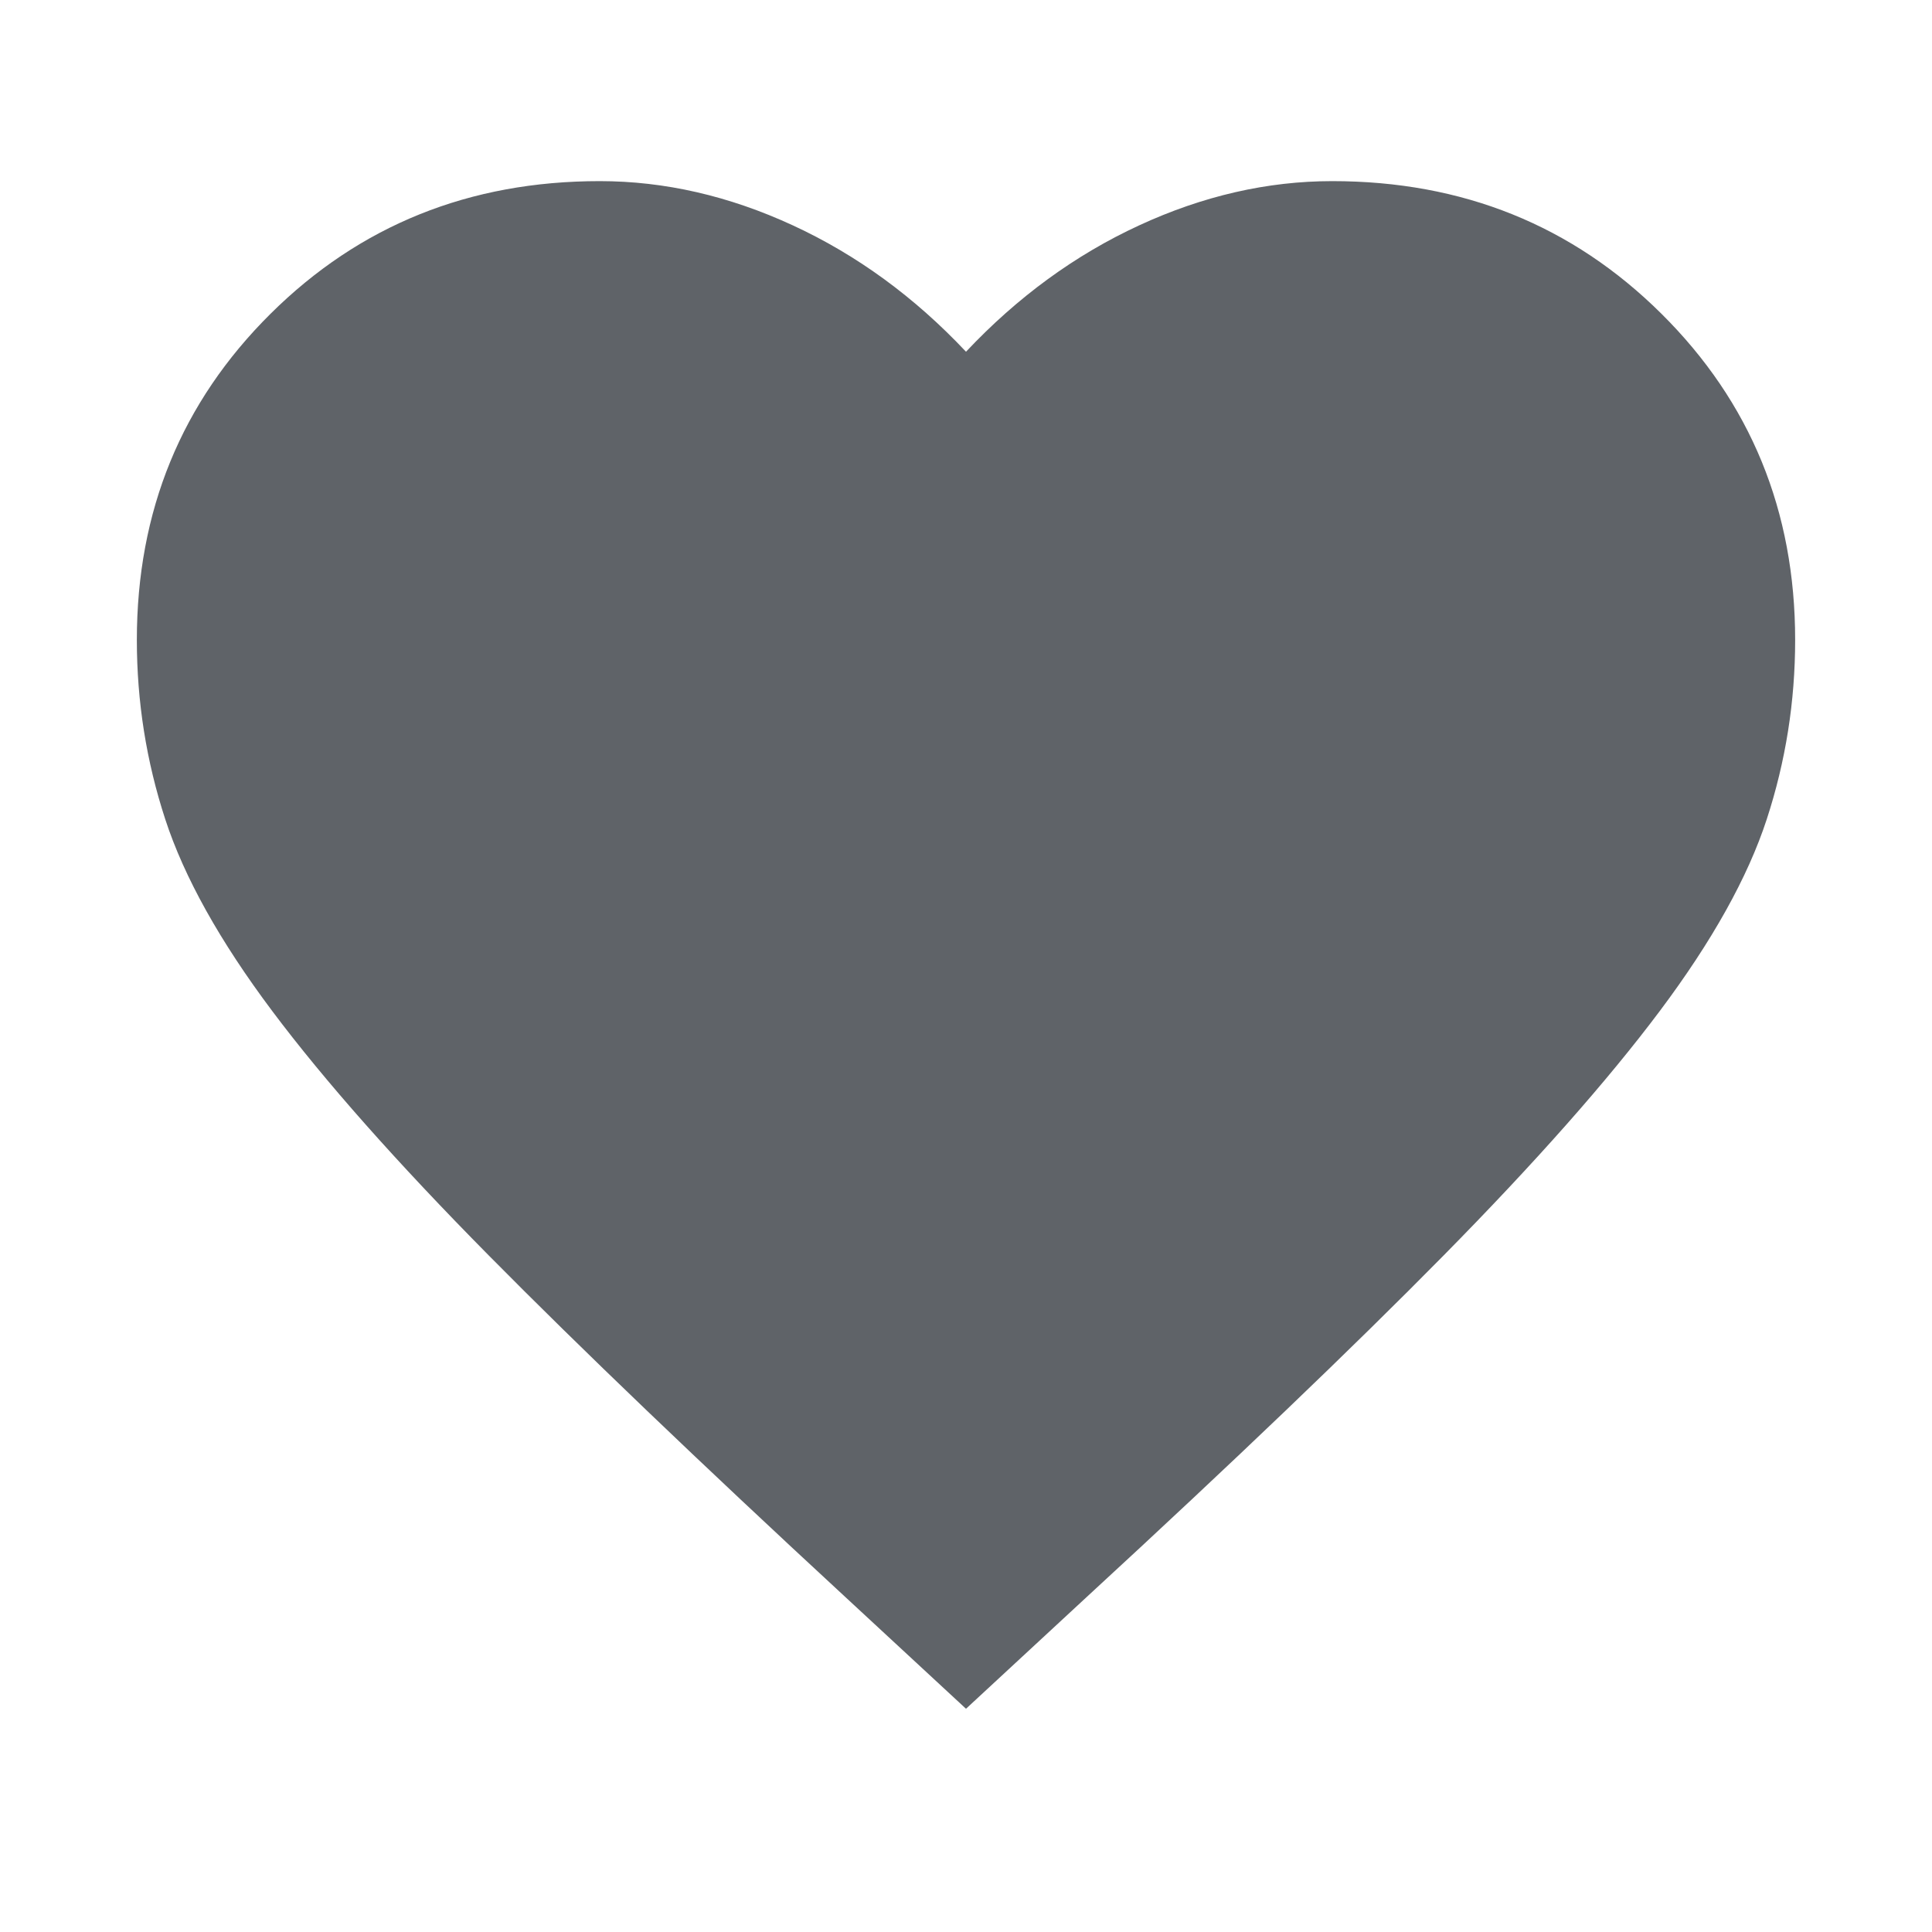
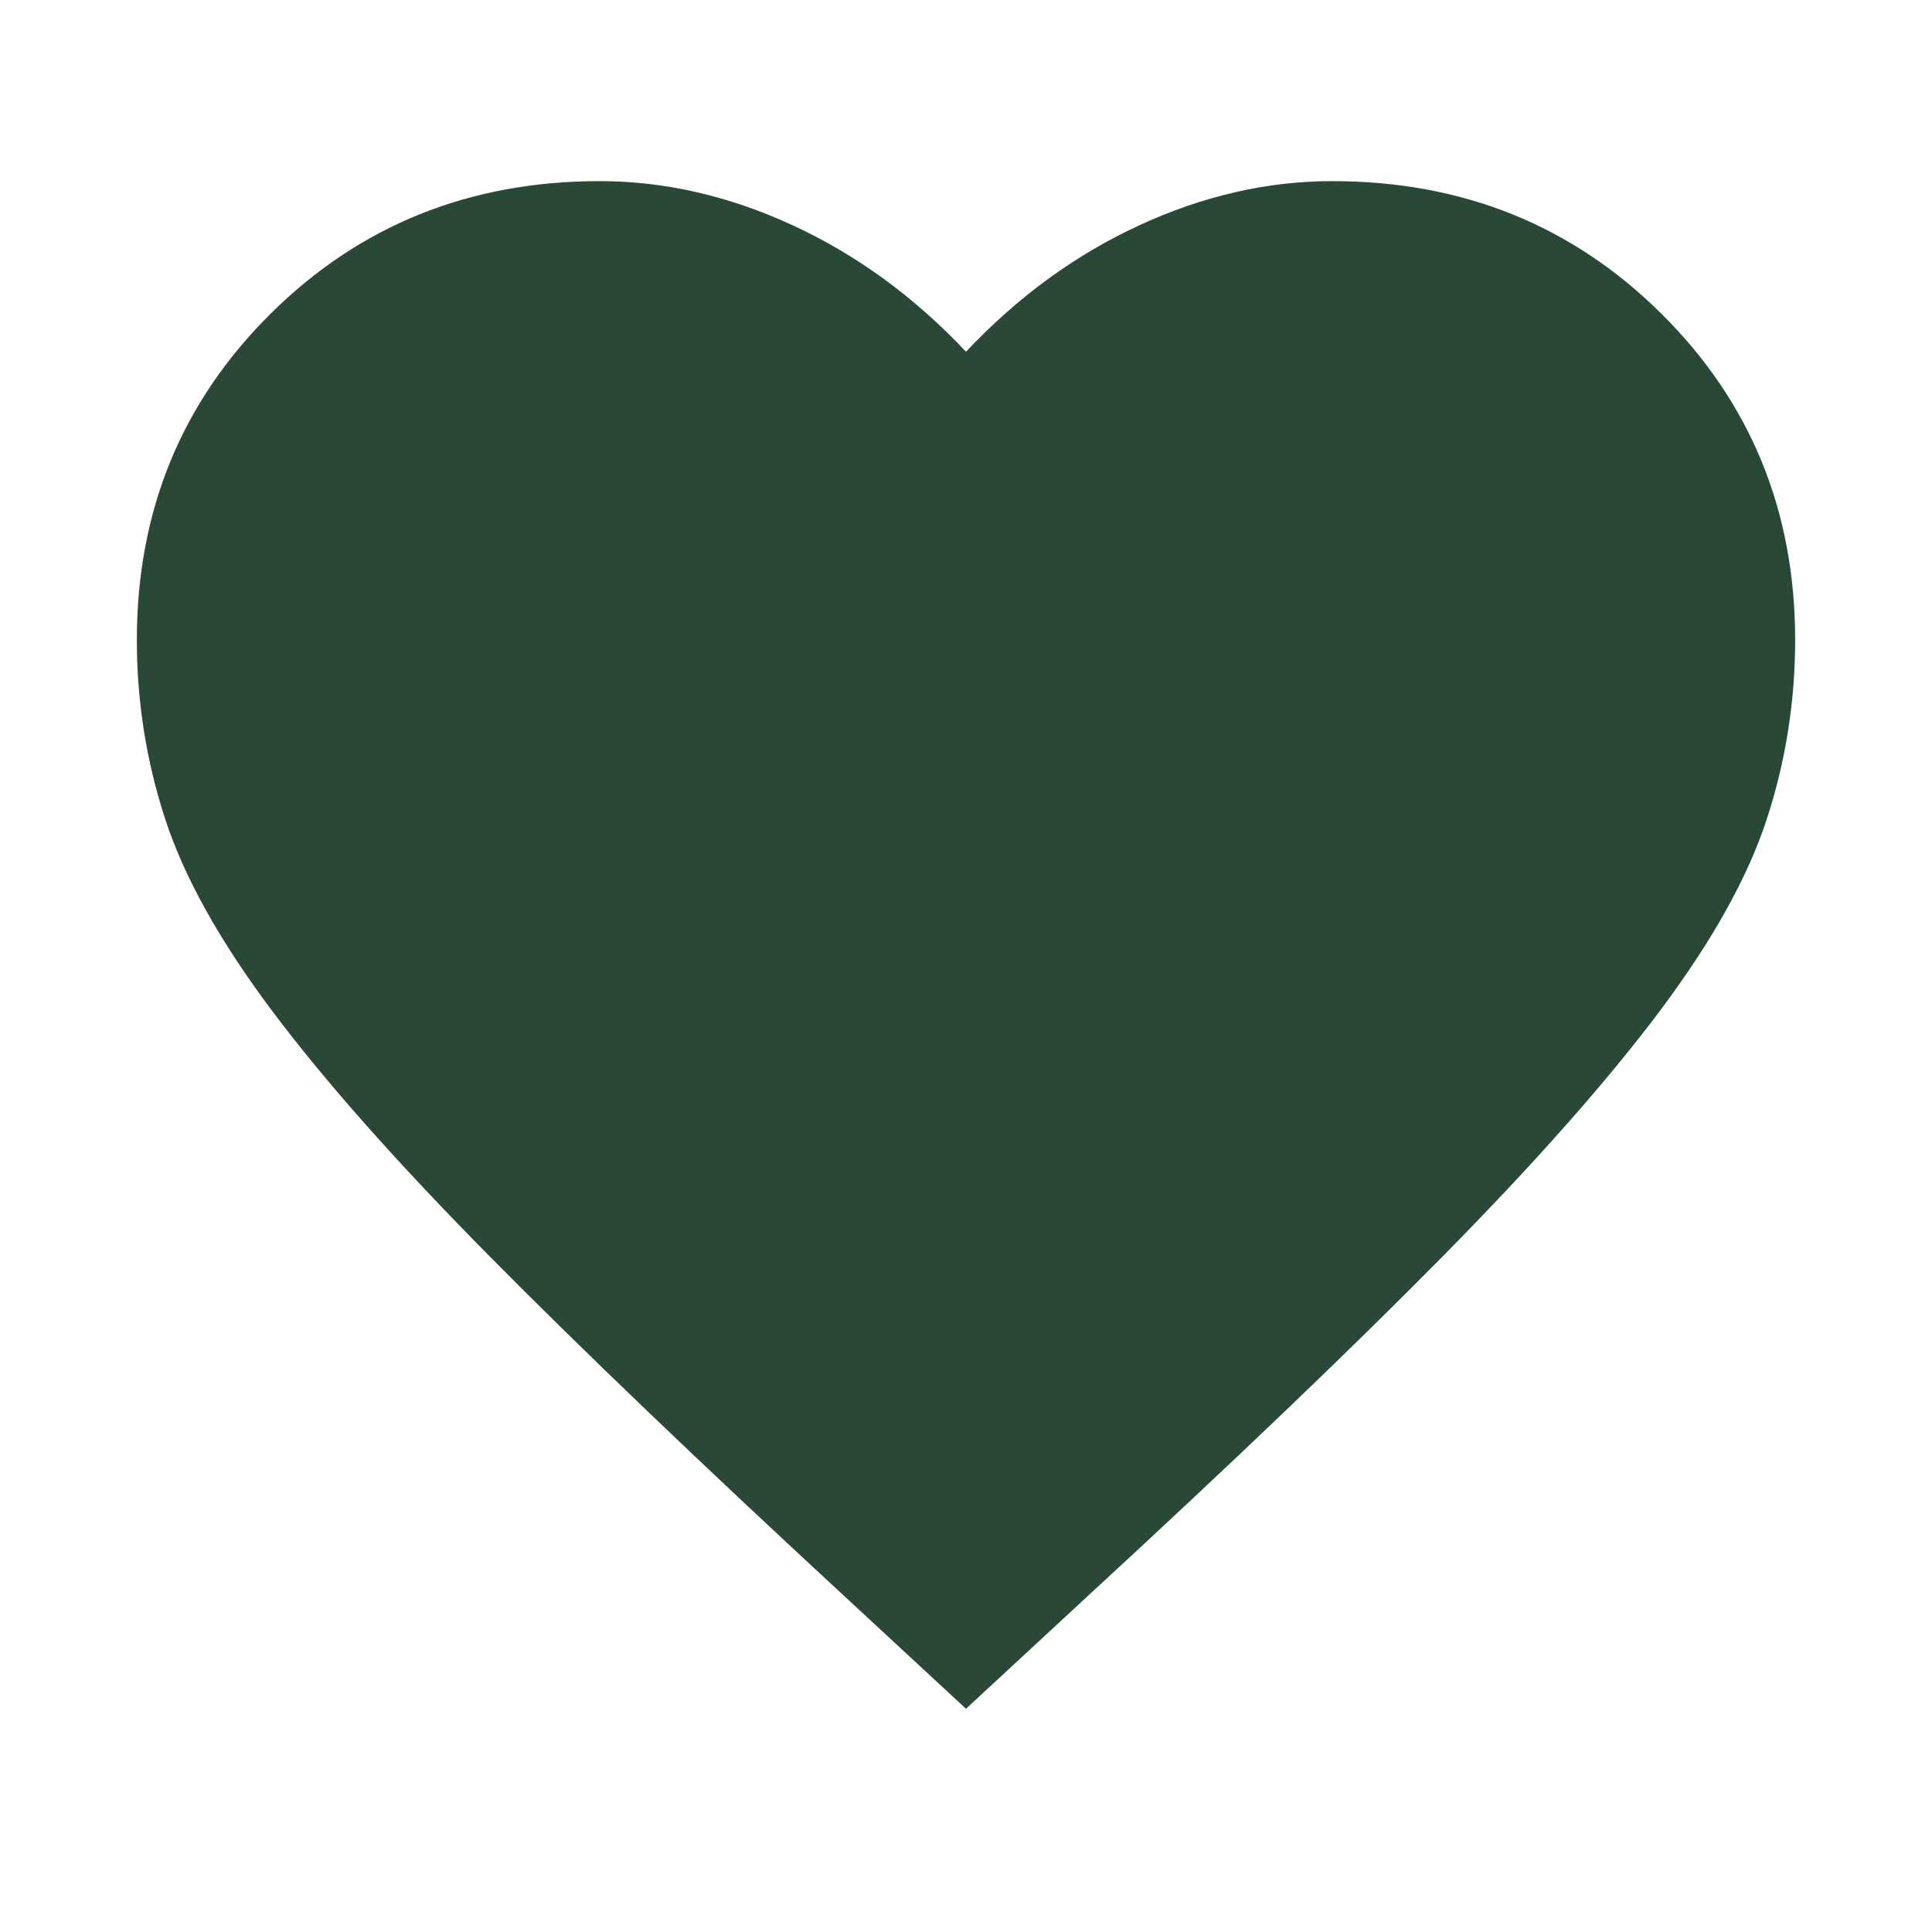
- <svg xmlns="http://www.w3.org/2000/svg" height="24px" viewBox="0 -960 960 960" width="24px" fill="#5f6368">
+ <svg xmlns="http://www.w3.org/2000/svg" height="24px" viewBox="0 -960 960 960" width="24px" fill="#294936">
  <path d="m480-110.93-60.15-55.69q-108.46-100.23-177-169.57-68.54-69.35-107.58-121.43-39.04-52.07-53.15-95.27Q68-596.08 68-642q0-96.15 66.42-162.08Q200.85-870 298-870q48.38 0 96 22t86 62.77Q518.38-826 566-848t96-22q97.15 0 163.58 65.92Q892-738.15 892-642q0 45.92-14.12 89.11-14.11 43.2-53.15 95.27-39.04 52.08-107.39 121.43Q649-266.85 540.15-166.62L480-110.93Z" />
</svg>
